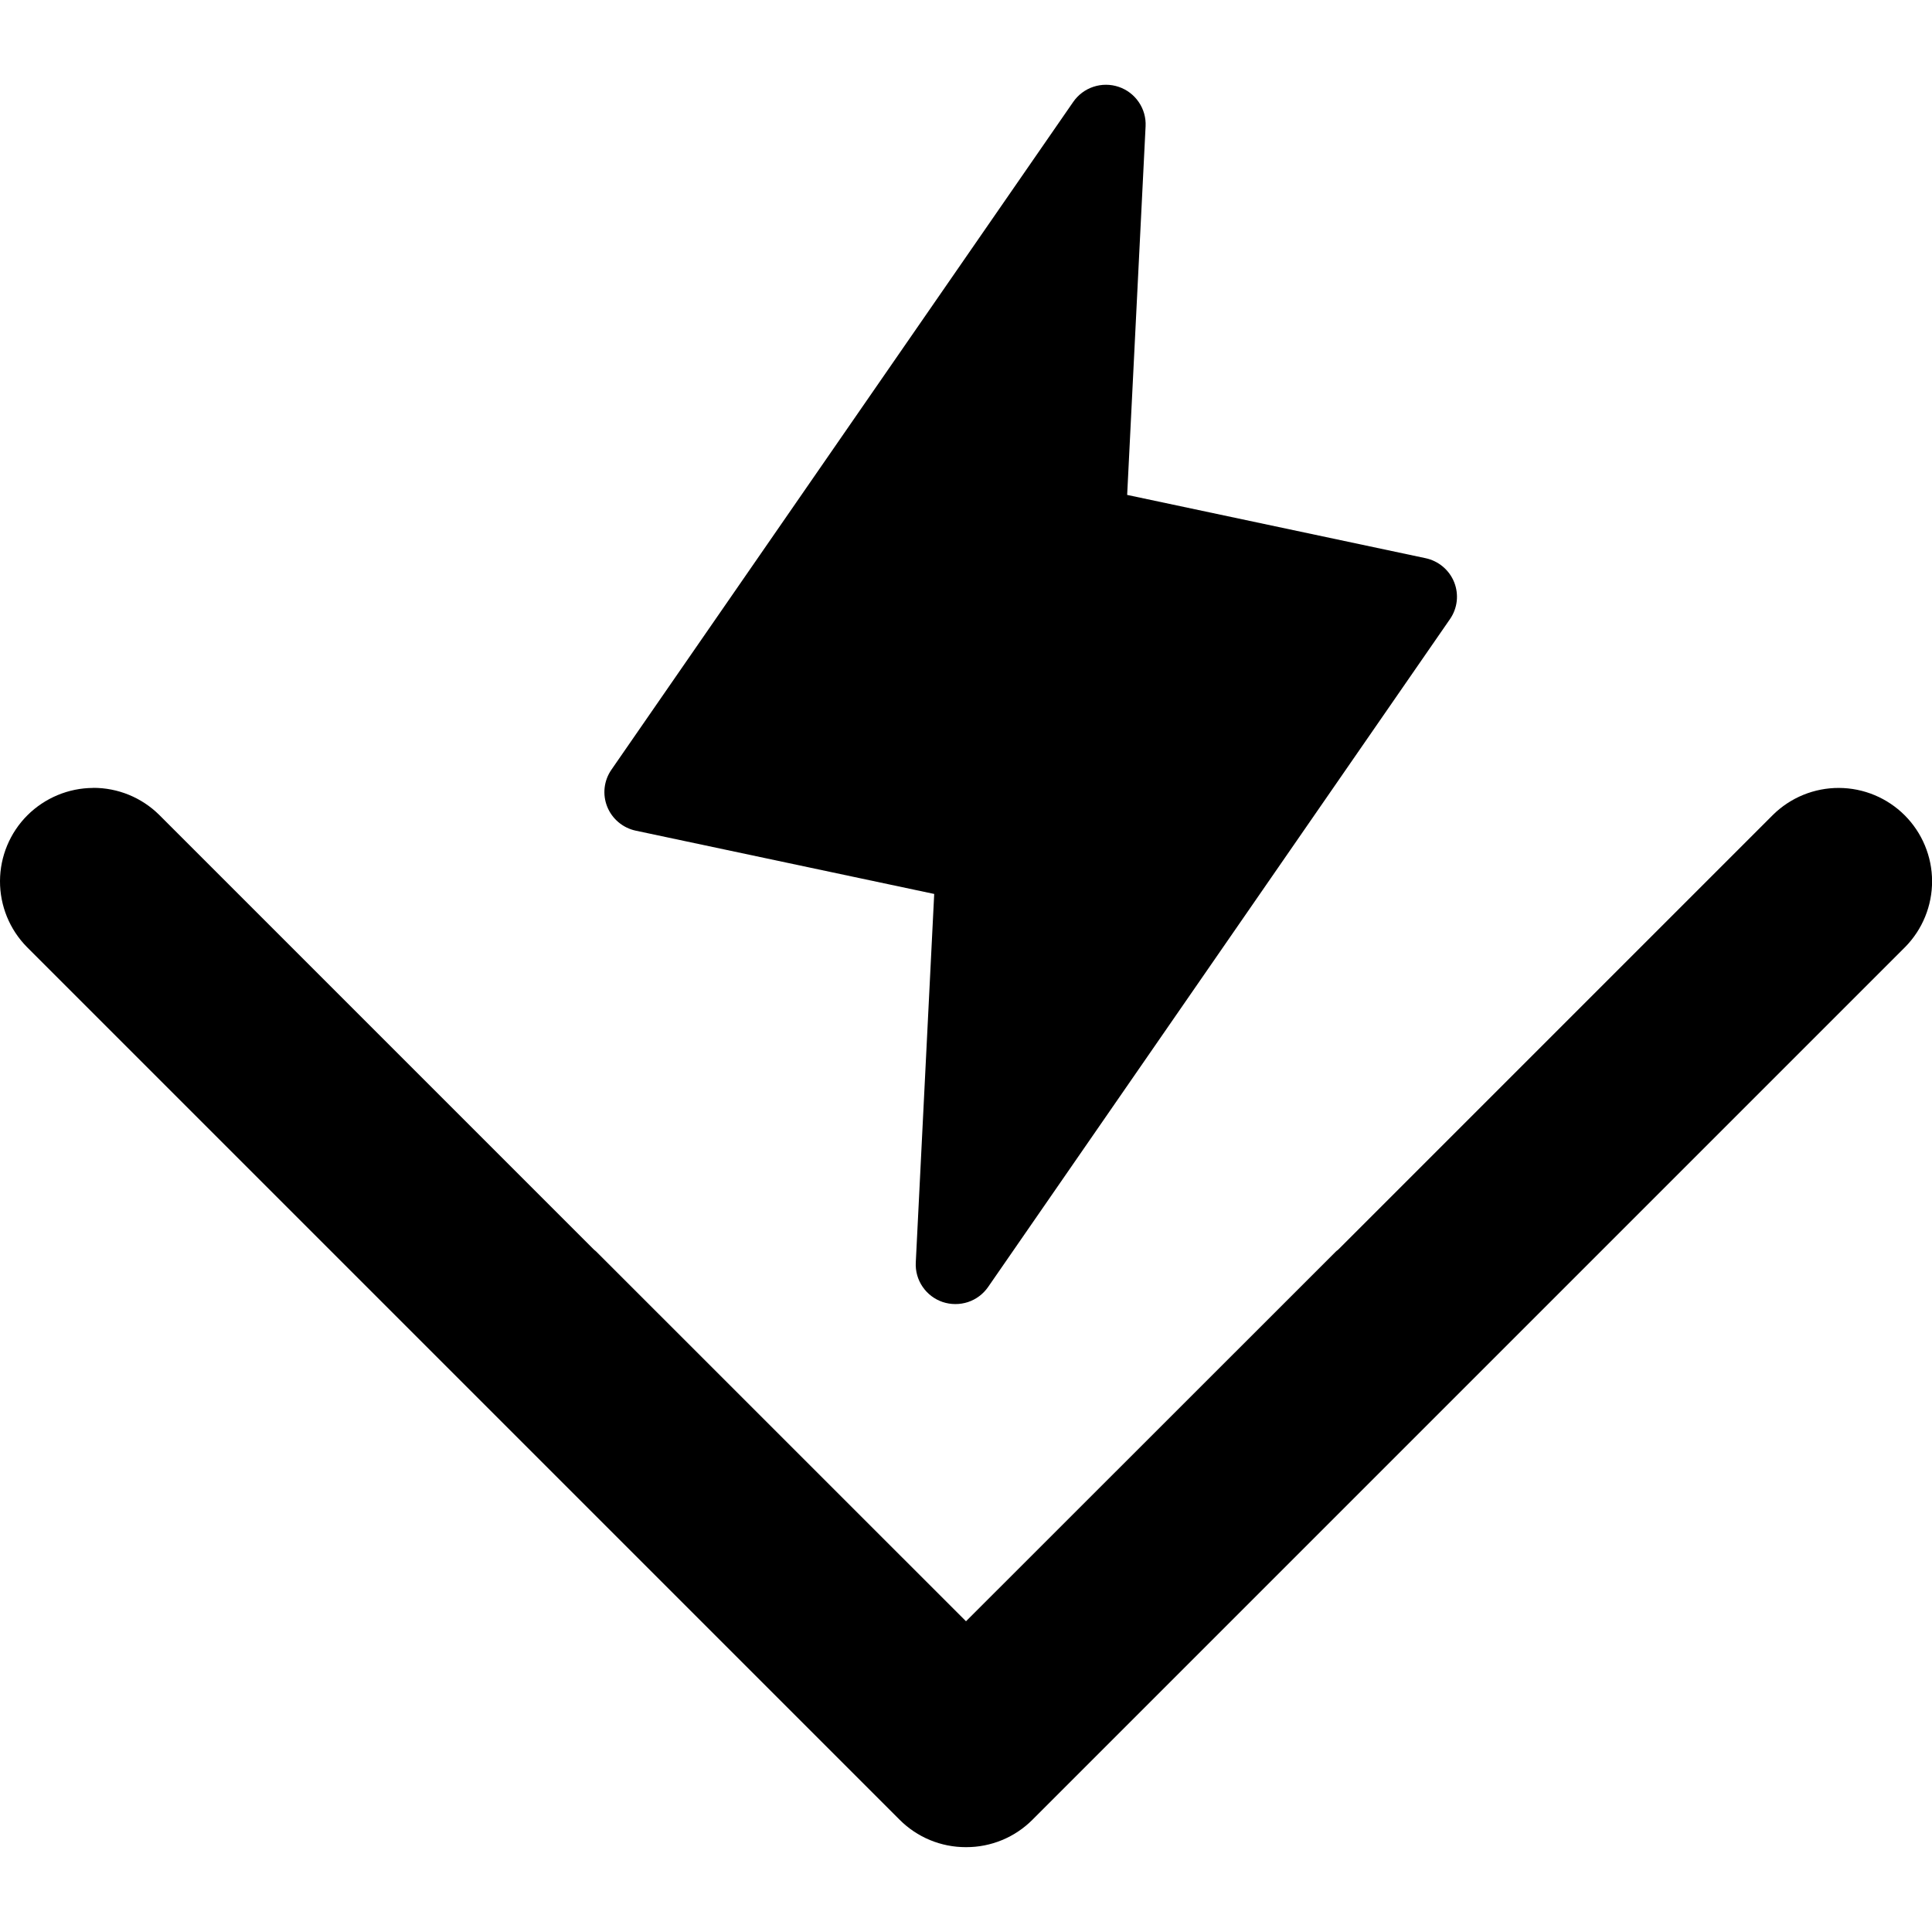
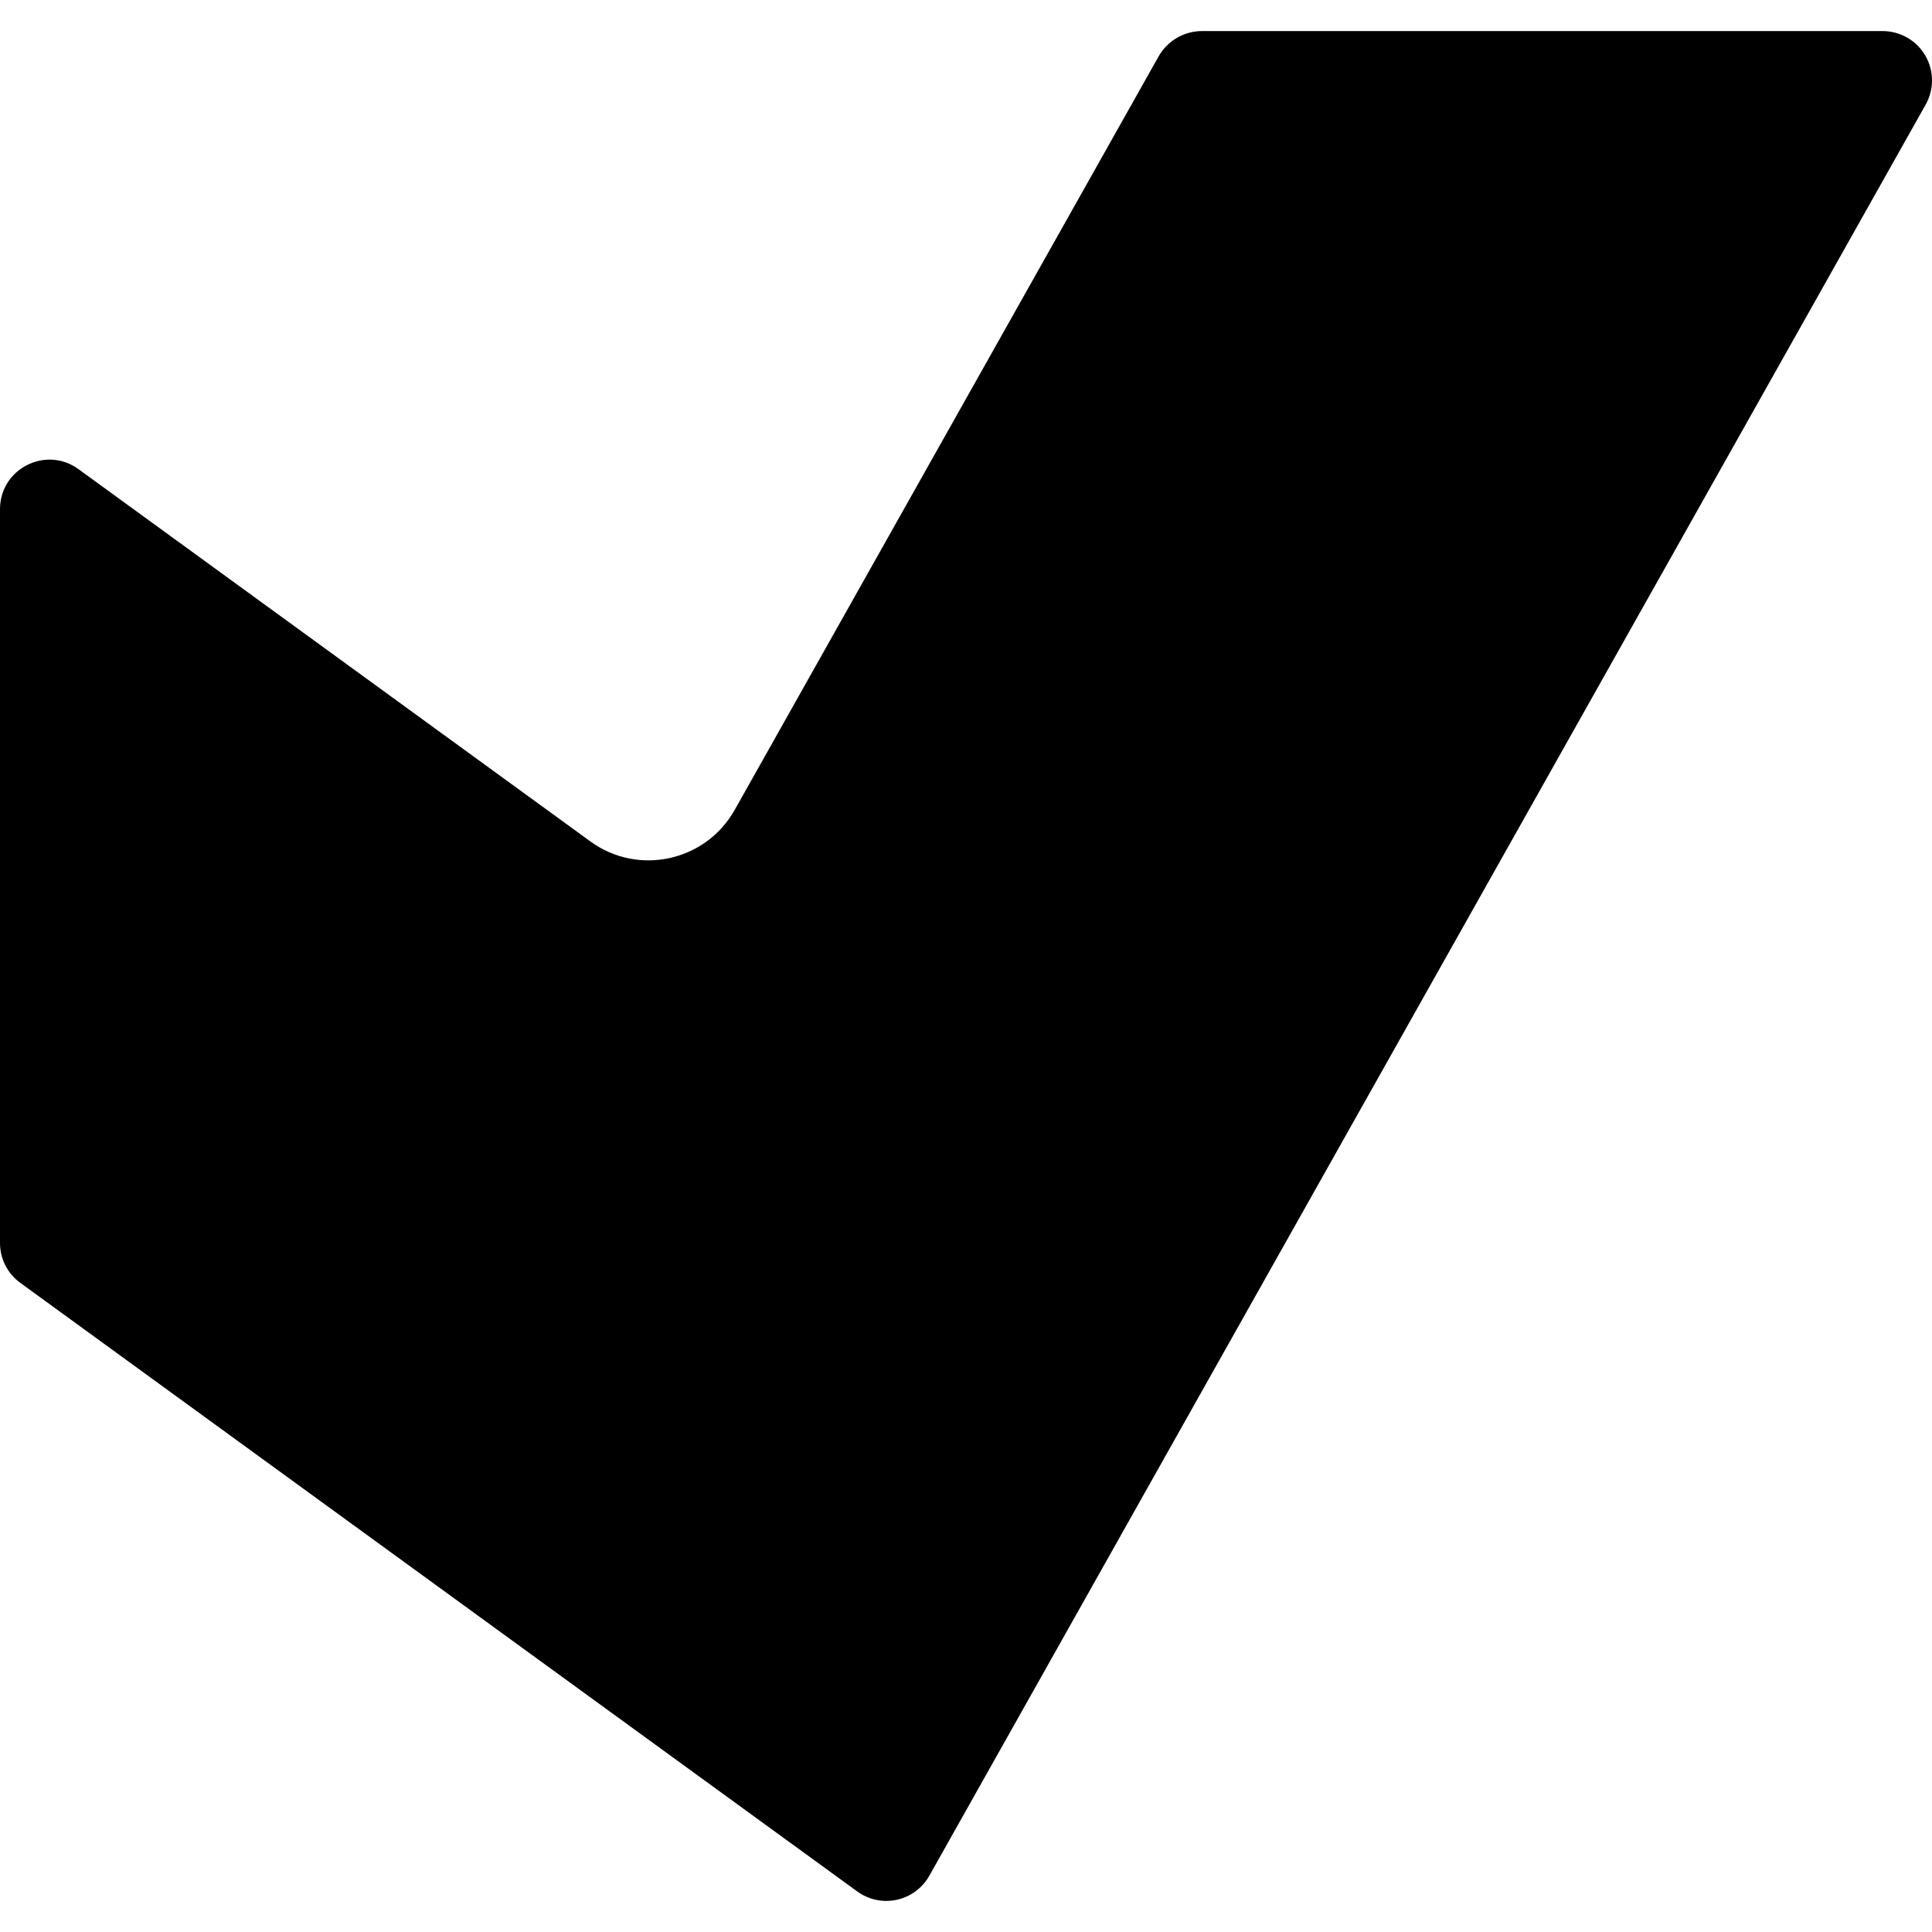
<svg xmlns="http://www.w3.org/2000/svg" role="img" viewBox="0 0 24 24">
-   <path d="M13.74 1.053a.495.495 0 0 0-.157.025.493.493 0 0 0-.251.188L7.595 9.562a.489.489 0 0 0-.084.223.488.488 0 0 0 .032.236.489.489 0 0 0 .14.193.493.493 0 0 0 .215.105l3.707.786-.229 4.58a.488.488 0 0 0 .085.3.492.492 0 0 0 .249.189c.102.034.212.034.314.001a.494.494 0 0 0 .251-.188l5.737-8.296a.488.488 0 0 0 .084-.223c.009-.08-.002-.161-.032-.236a.488.488 0 0 0-.14-.193.493.493 0 0 0-.215-.105l-3.707-.786.229-4.58a.488.488 0 0 0-.085-.3.491.491 0 0 0-.249-.189.494.494 0 0 0-.157-.026zM1.157 9.788c-.306.001-.6.124-.817.34a1.161 1.161 0 0 0-.34.816 1.162 1.162 0 0 0 .334.82l10.842 10.842a1.158 1.158 0 0 0 .377.252 1.158 1.158 0 0 0 .445.088c.001 0 .002-0.0.003-0.0.001 0 .001 0.0.002 0a1.158 1.158 0 0 0 .445-.088 1.157 1.157 0 0 0 .377-.252l10.842-10.842a1.163 1.163 0 0 0 .334-.82c-.001-.306-.124-.6-.34-.816a1.162 1.162 0 0 0-.817-.34 1.161 1.161 0 0 0-.819.334l-5.401 5.401c-.008.007-.017.013-.025.02L12 20.14l-4.598-4.597c-.007-.007-.017-.012-.024-.02l-5.402-5.402a1.162 1.162 0 0 0-.82-.334Z" />
+   <path d="M11.545 23.3a.613.613 0 0 1-.895.197L.252 15.936A.61.61 0 0 1 0 15.439V6.325c0-.502.569-.792.975-.497l6.358 4.624c.594.433 1.432.25 1.793-.39L14.393.7a.62.62 0 0 1 .535-.314h8.455a.613.613 0 0 1 .537.916z" />
</svg>
